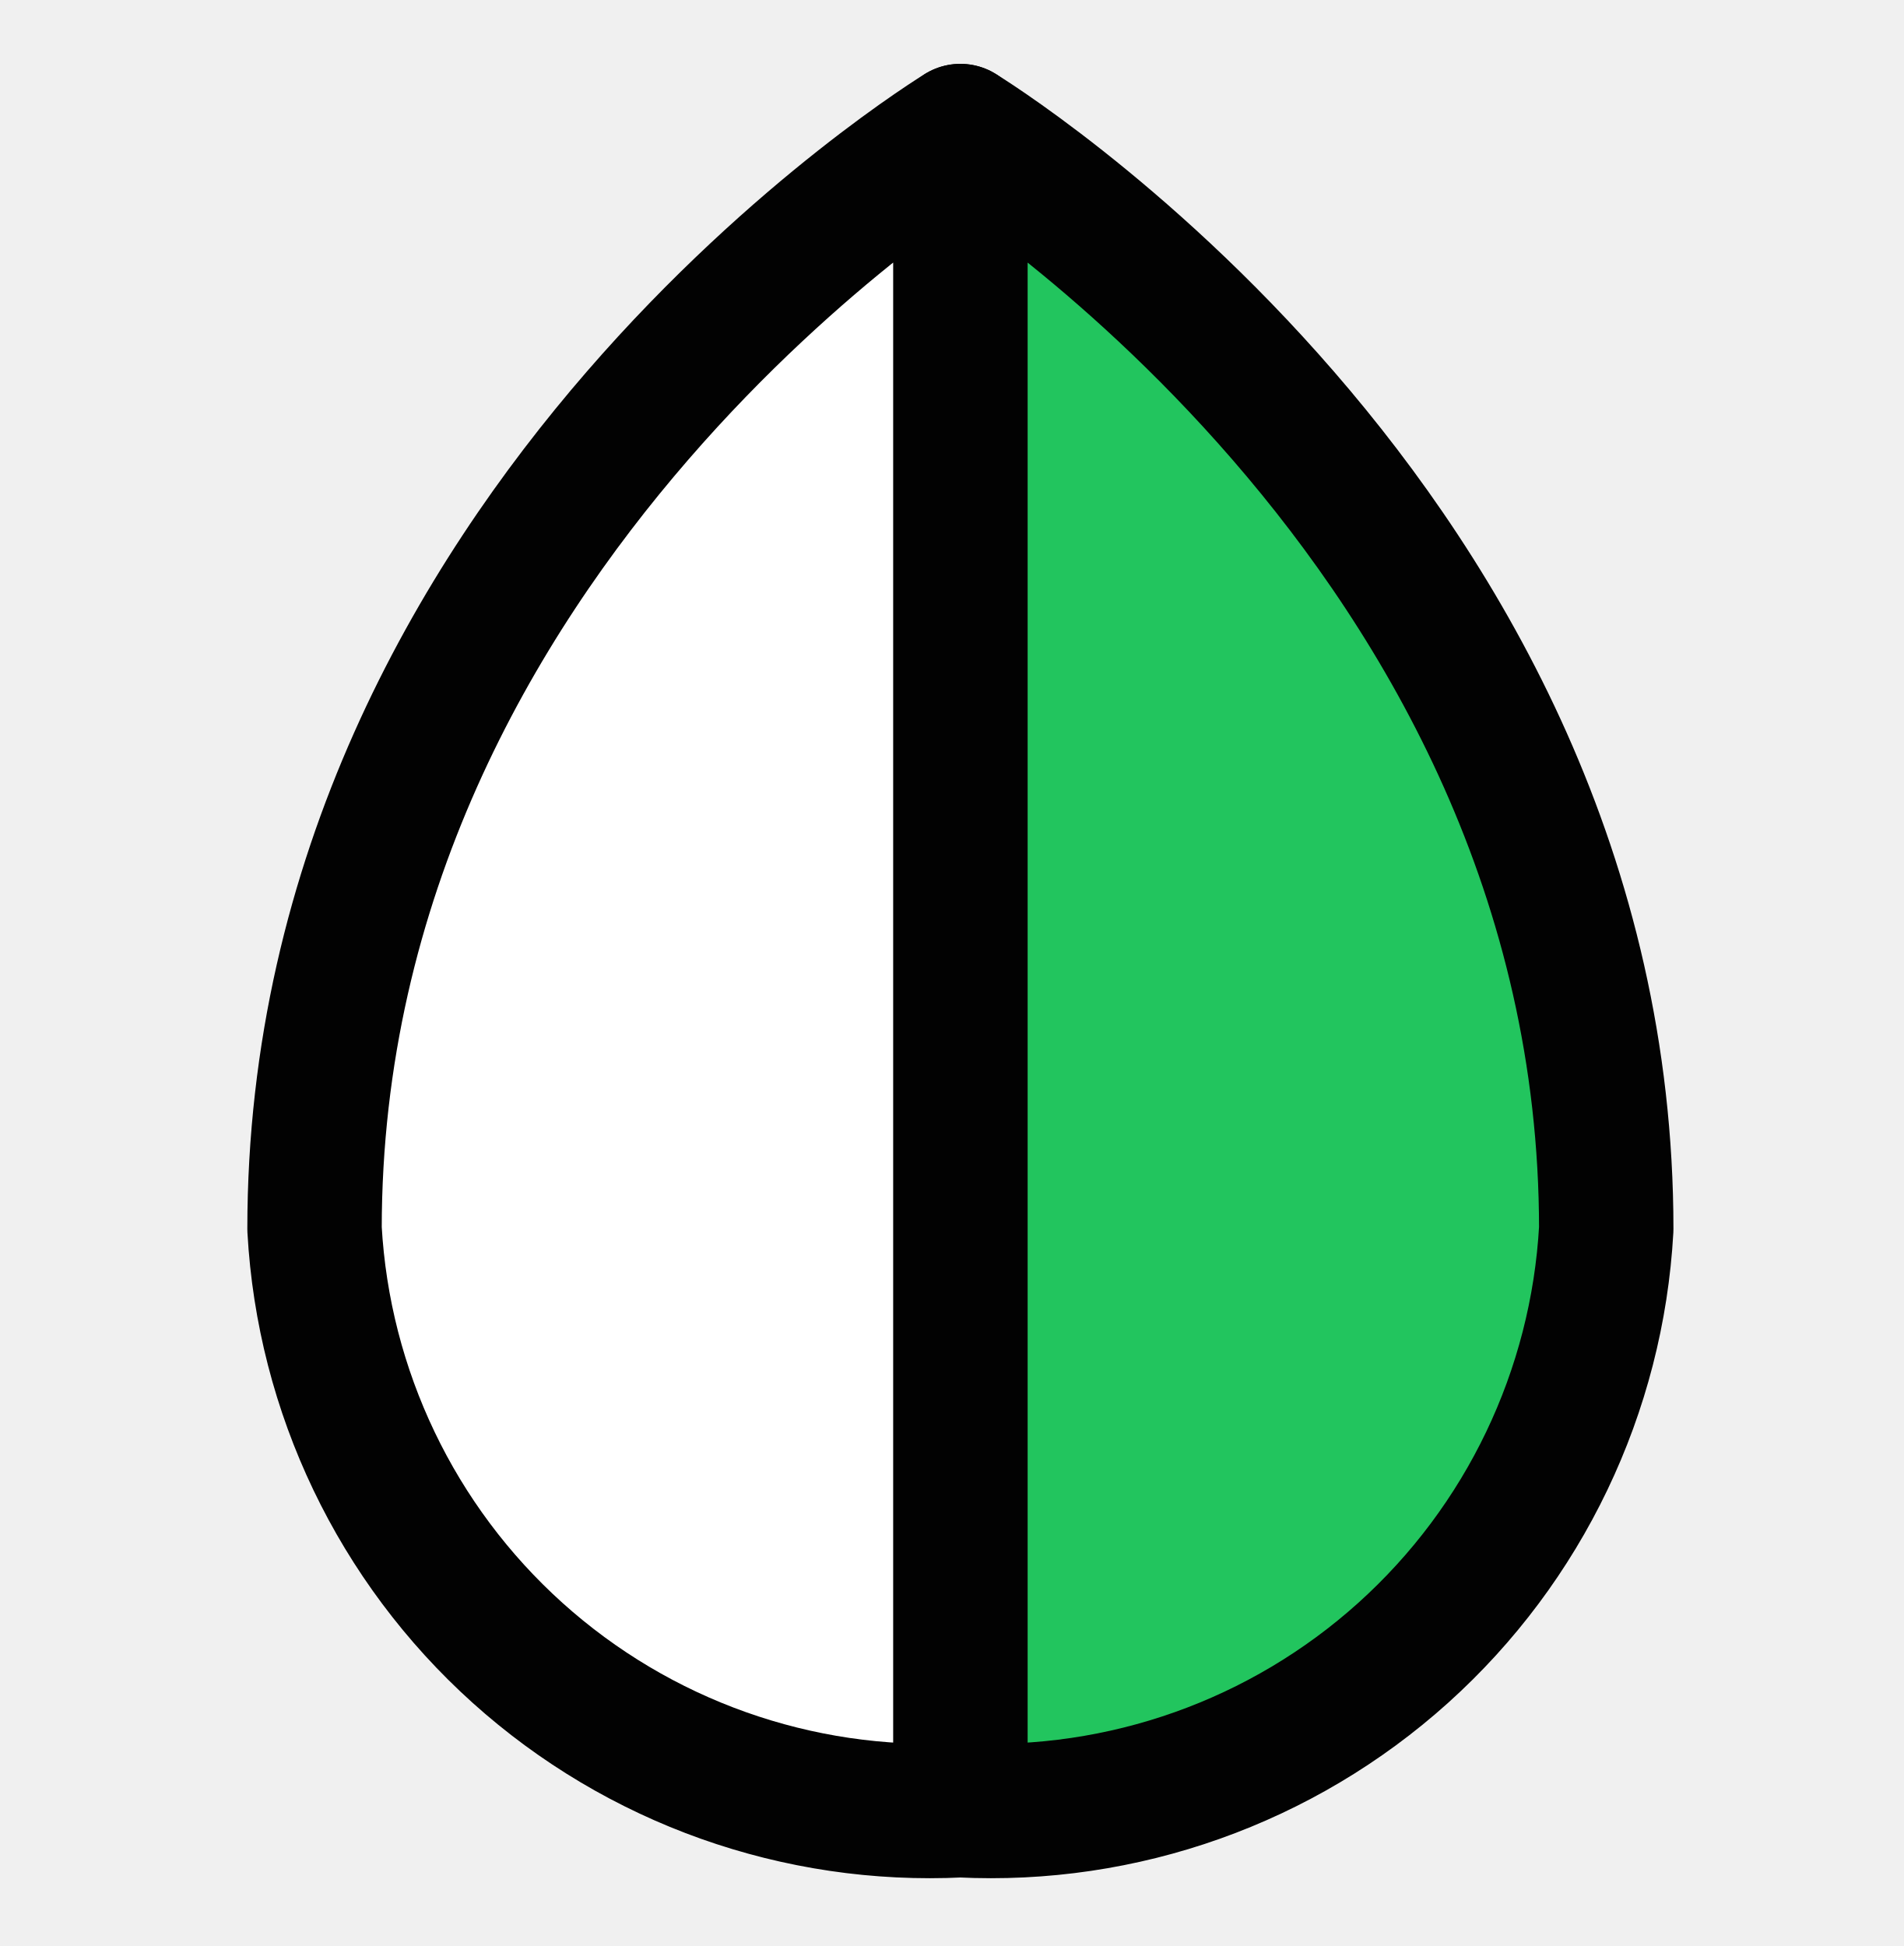
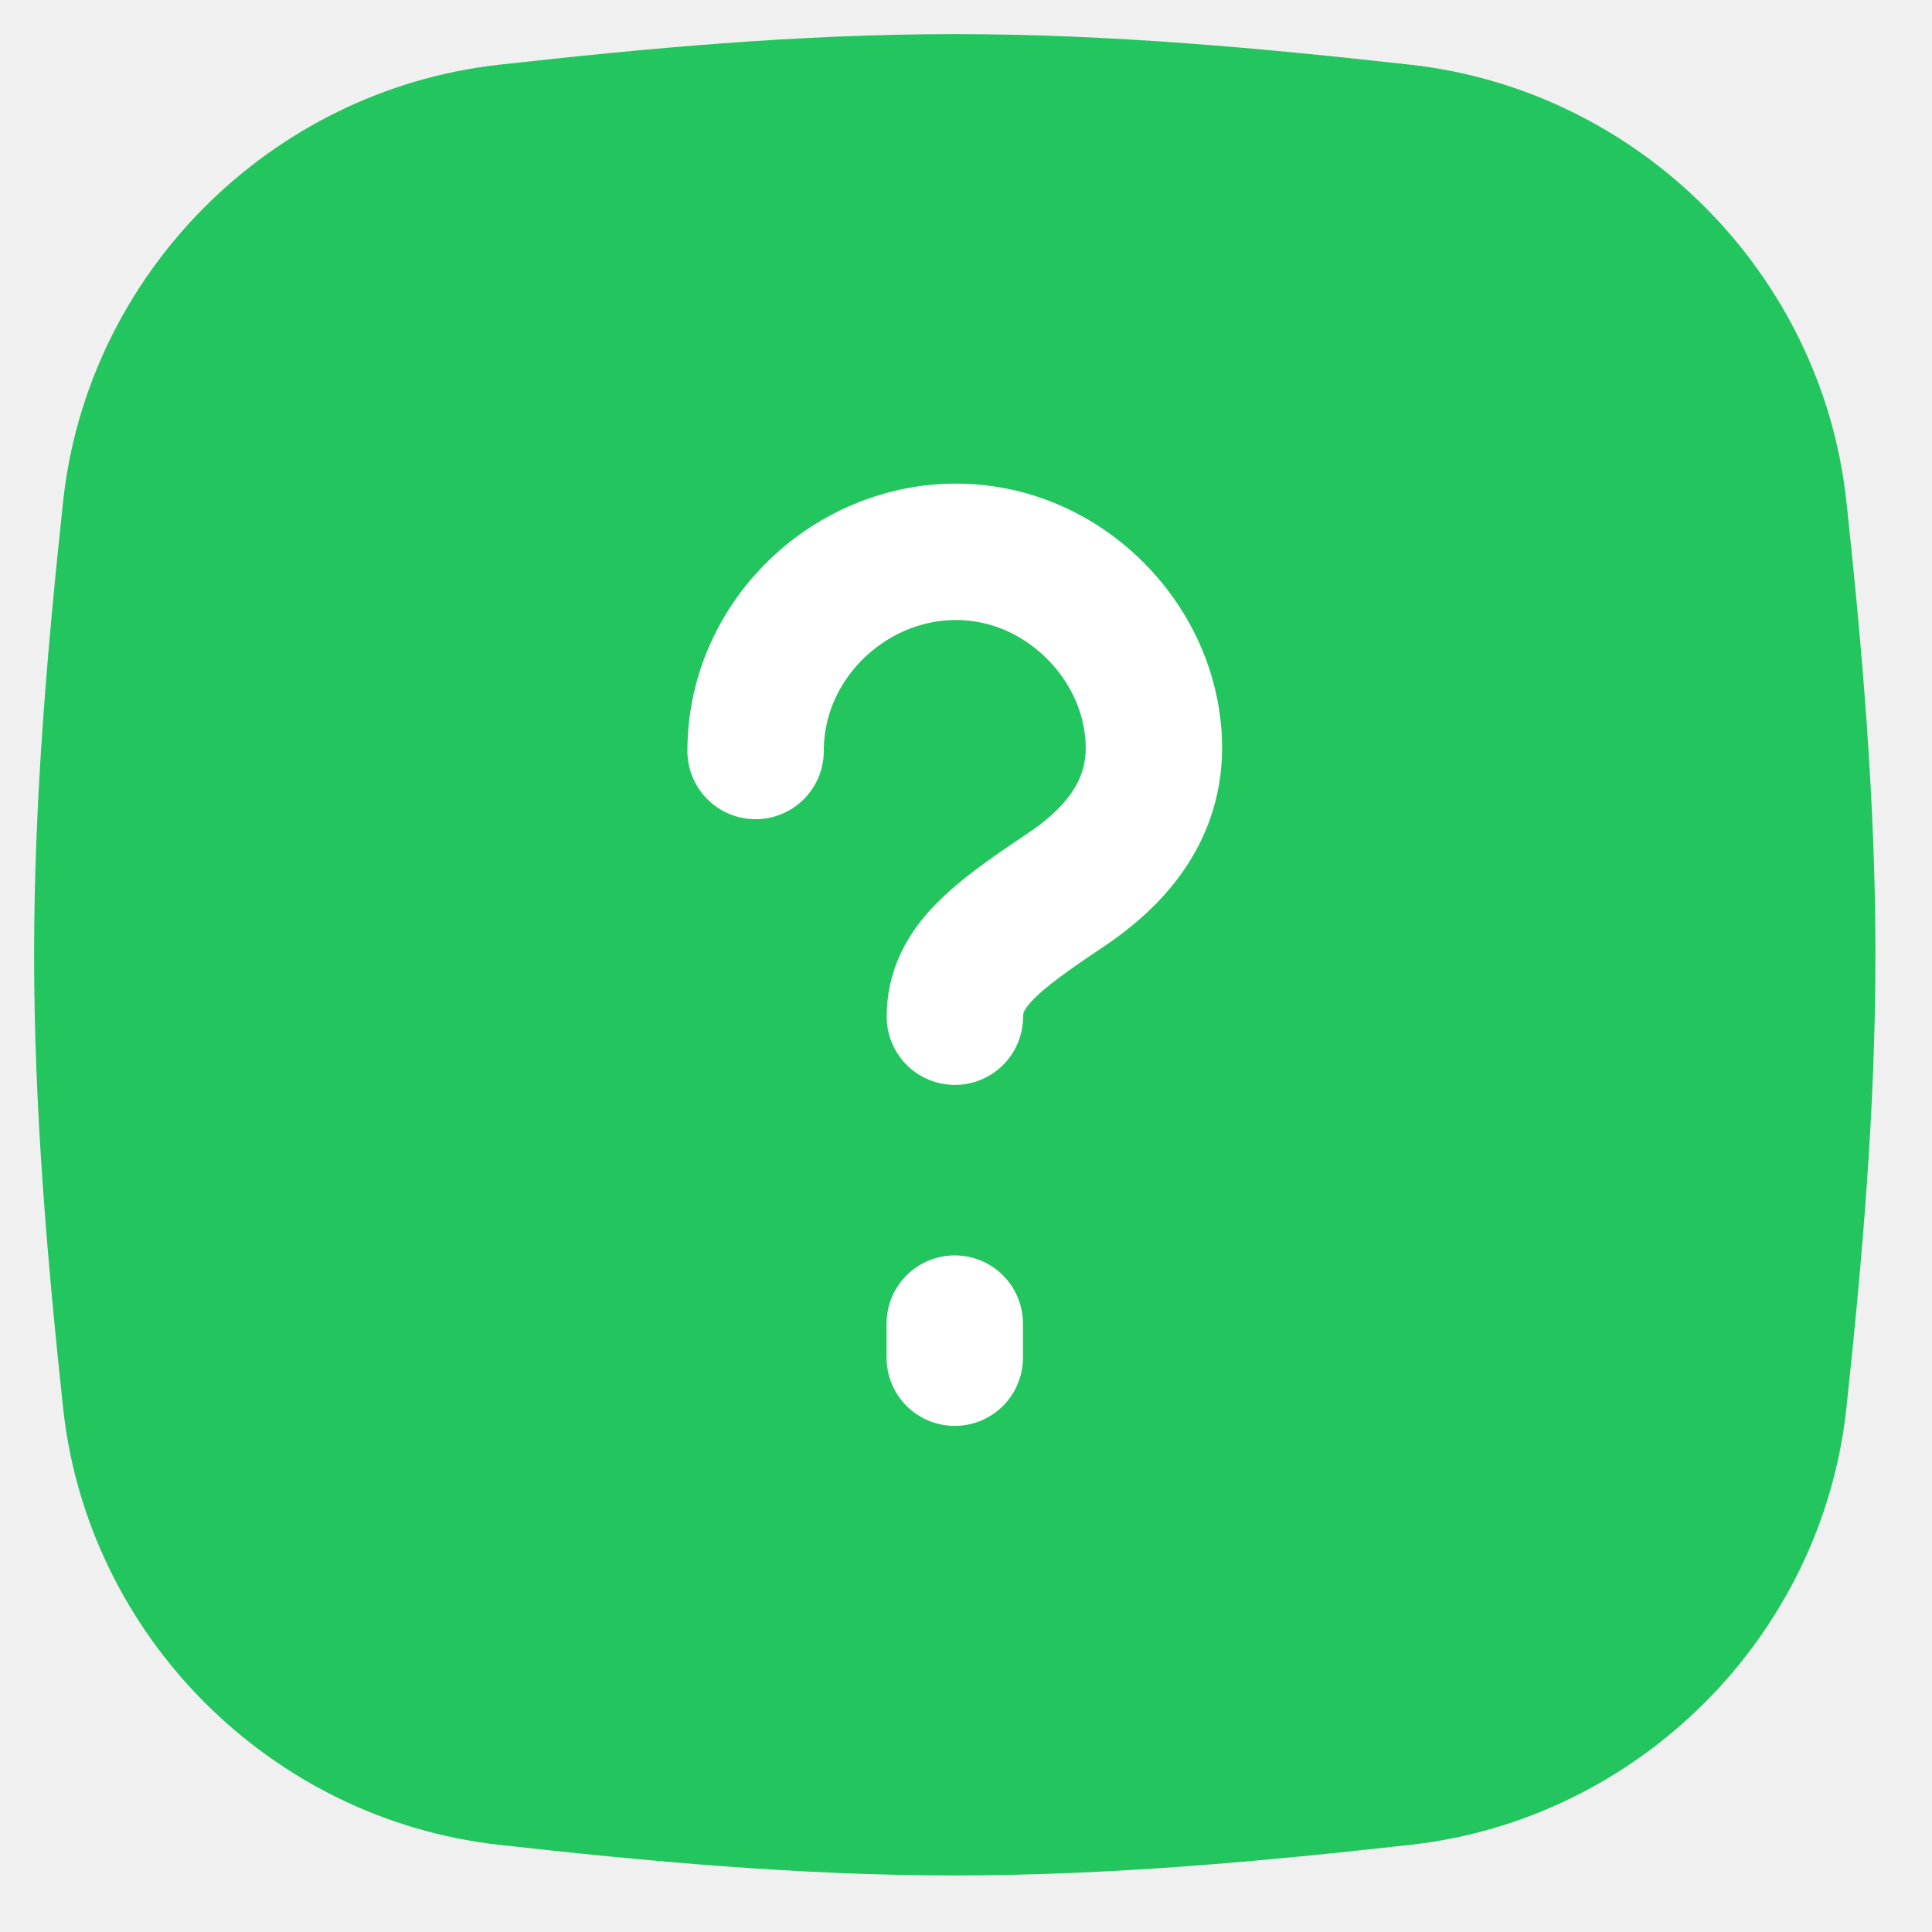
- <svg xmlns="http://www.w3.org/2000/svg" width="45" height="46" viewBox="0 0 45 46" fill="none">
-   <path d="M22.701 3.098C22.701 3.098 37.968 12.392 37.968 29.051C37.755 32.894 36.029 36.496 33.169 39.07C30.308 41.645 26.545 42.983 22.701 42.791V3.098Z" fill="#22C55E" stroke="#020202" stroke-width="3.177" stroke-linecap="round" stroke-linejoin="round" />
-   <path d="M22.701 3.098C22.701 3.098 7.435 12.392 7.435 29.051C7.648 32.894 9.373 36.496 12.233 39.07C15.094 41.645 18.857 42.983 22.701 42.791V3.098Z" fill="white" stroke="#020202" stroke-width="3.177" stroke-linecap="round" stroke-linejoin="round" />
+ <svg xmlns="http://www.w3.org/2000/svg" width="45" height="45" viewBox="0 0 45 45" fill="none">
+   <path d="M3.049 32.622C3.539 37.199 7.22 40.88 11.795 41.39C15.193 41.769 18.681 42.094 22.238 42.094C25.795 42.094 29.284 41.769 32.682 41.39C37.257 40.88 40.938 37.199 41.427 32.622C41.789 29.244 42.094 25.775 42.094 22.238C42.094 18.702 41.789 15.233 41.427 11.855C40.938 7.278 37.257 3.597 32.682 3.087C29.284 2.708 25.795 2.383 22.238 2.383C18.681 2.383 15.193 2.708 11.795 3.087C7.22 3.597 3.539 7.278 3.049 11.855C2.688 15.233 2.383 18.702 2.383 22.238C2.383 25.775 2.688 29.244 3.049 32.622Z" fill="#22C55E" stroke="#22C55E" stroke-width="3.177" />
+   <path d="M22.241 23.681C22.241 22.534 23.174 21.831 24.82 20.731C26.346 19.711 27.151 18.388 26.793 16.587C26.435 14.786 24.947 13.298 23.146 12.94C20.319 12.378 17.599 14.61 17.599 17.492" stroke="white" stroke-width="3.177" stroke-linecap="round" stroke-linejoin="round" />
+   <path d="M22.238 31.623V30.829" stroke="white" stroke-width="3.177" stroke-linecap="round" stroke-linejoin="round" />
</svg>
